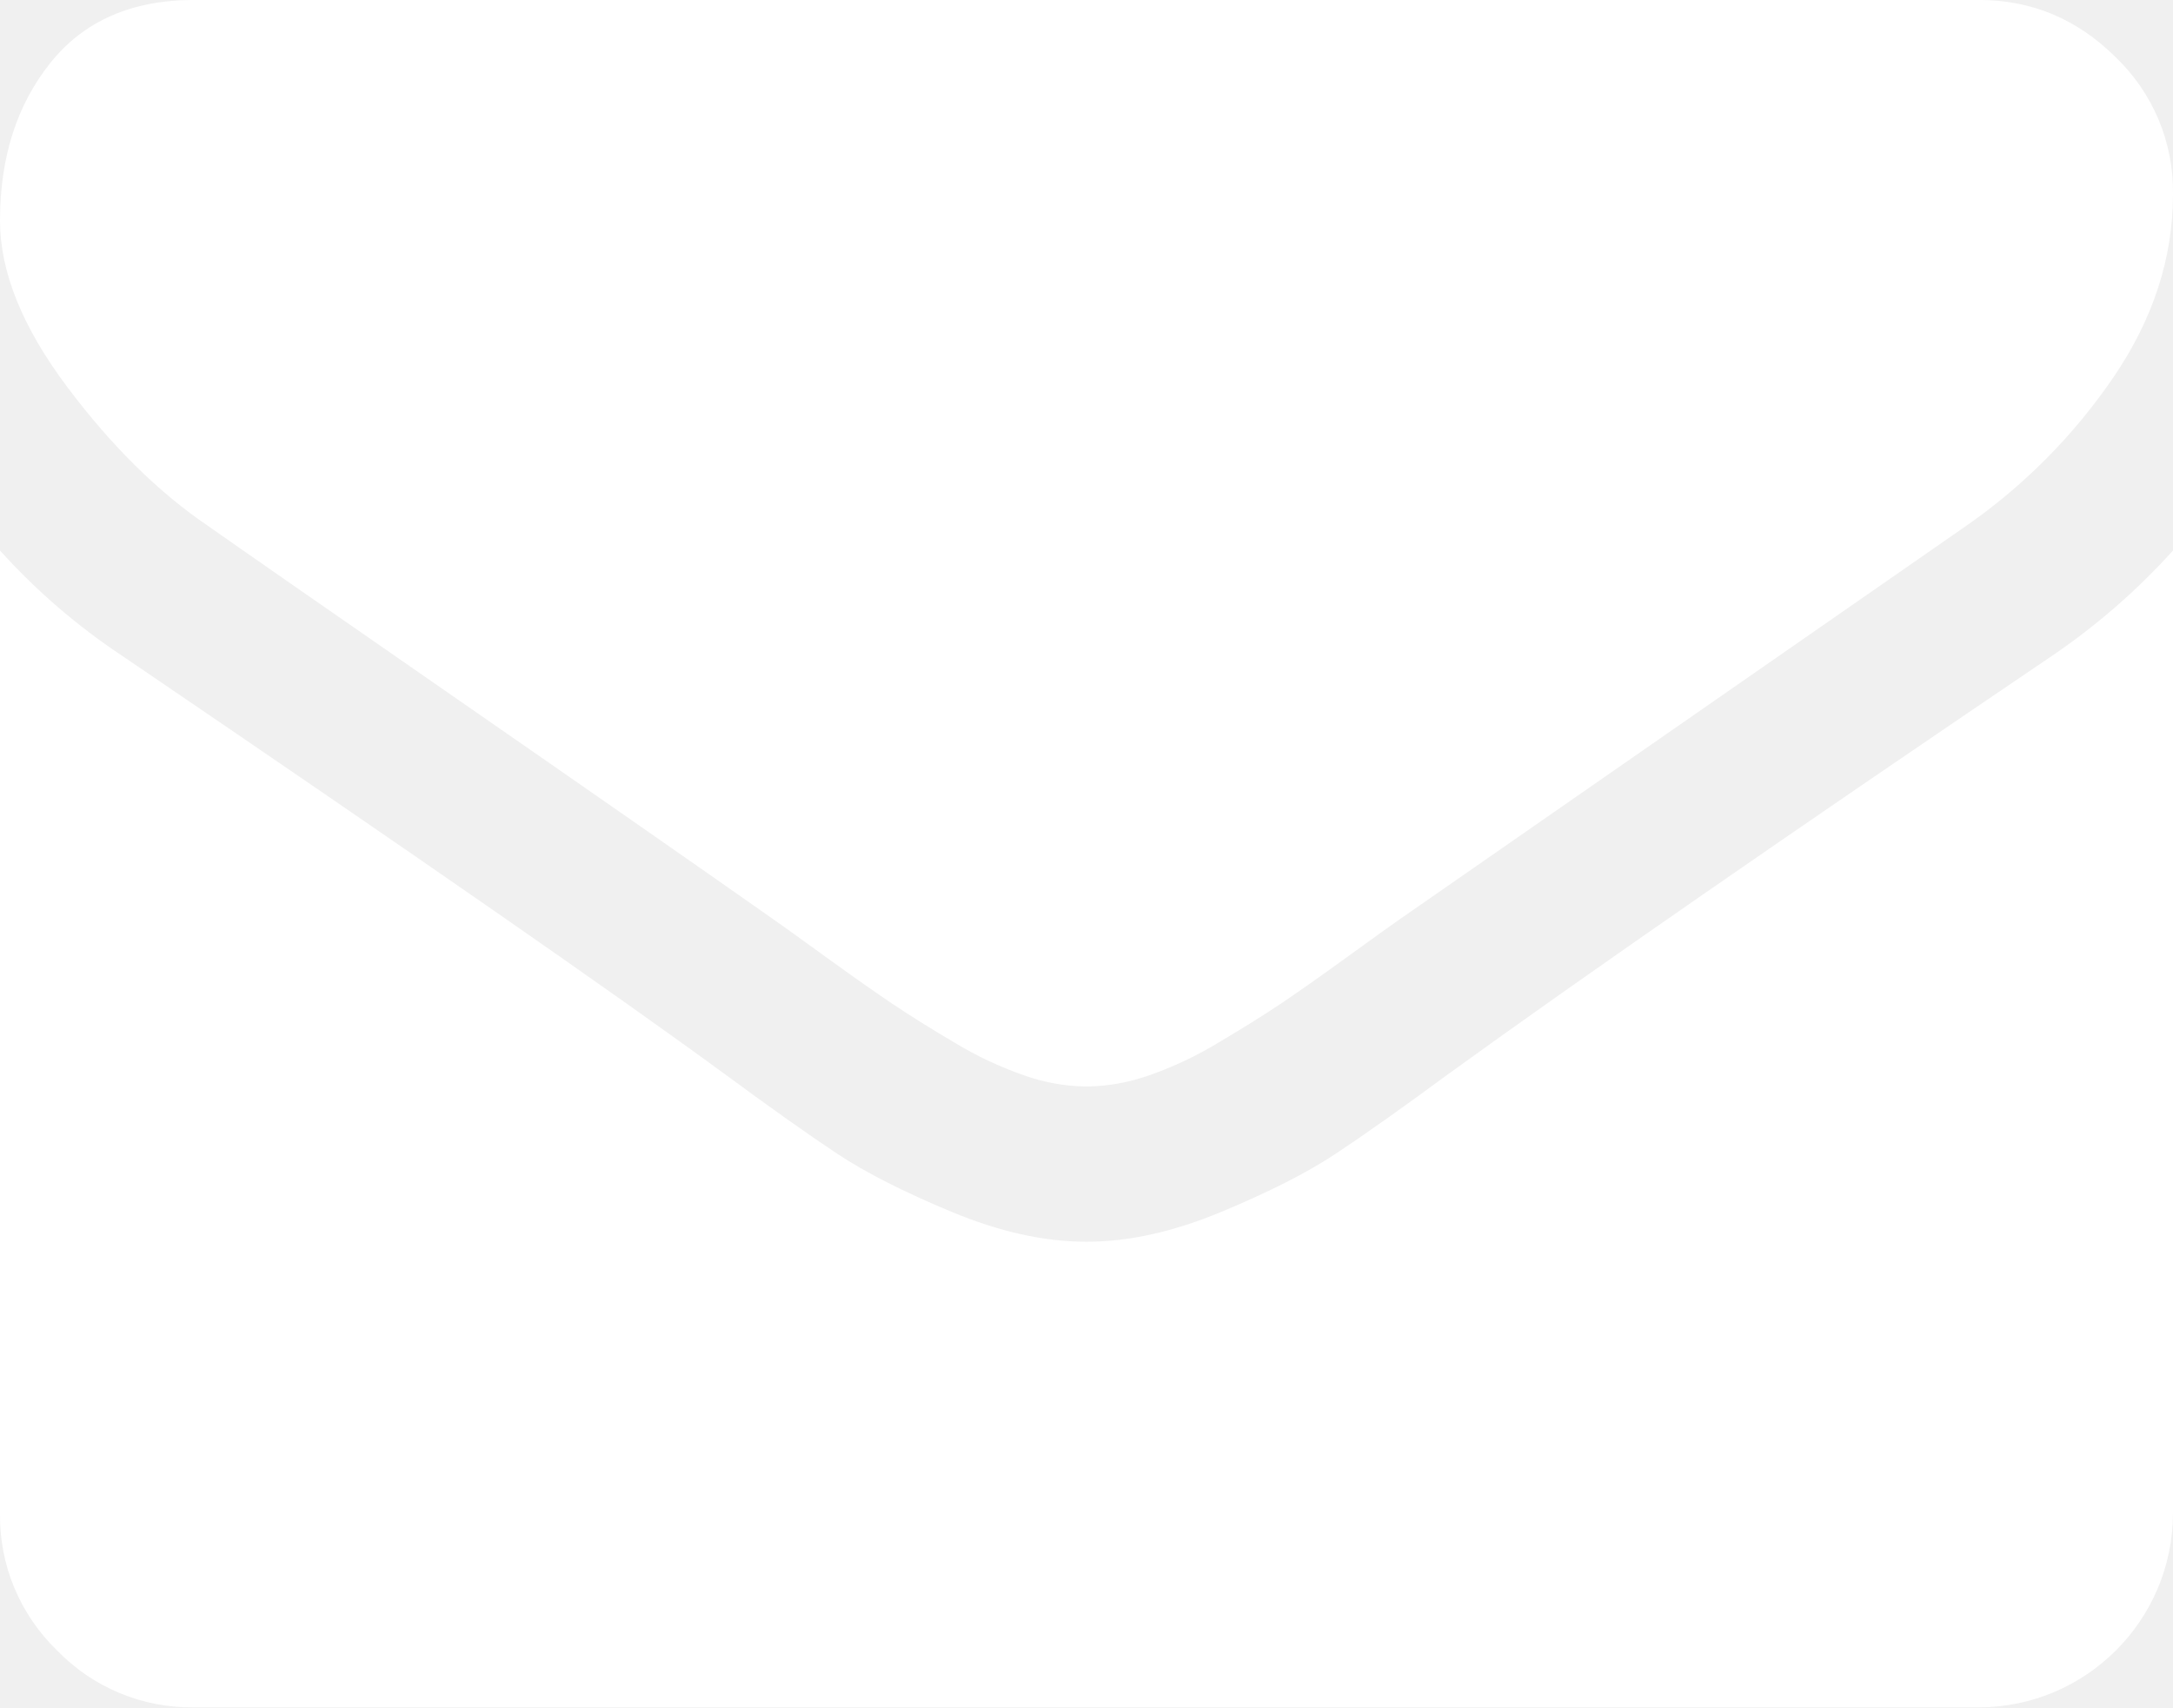
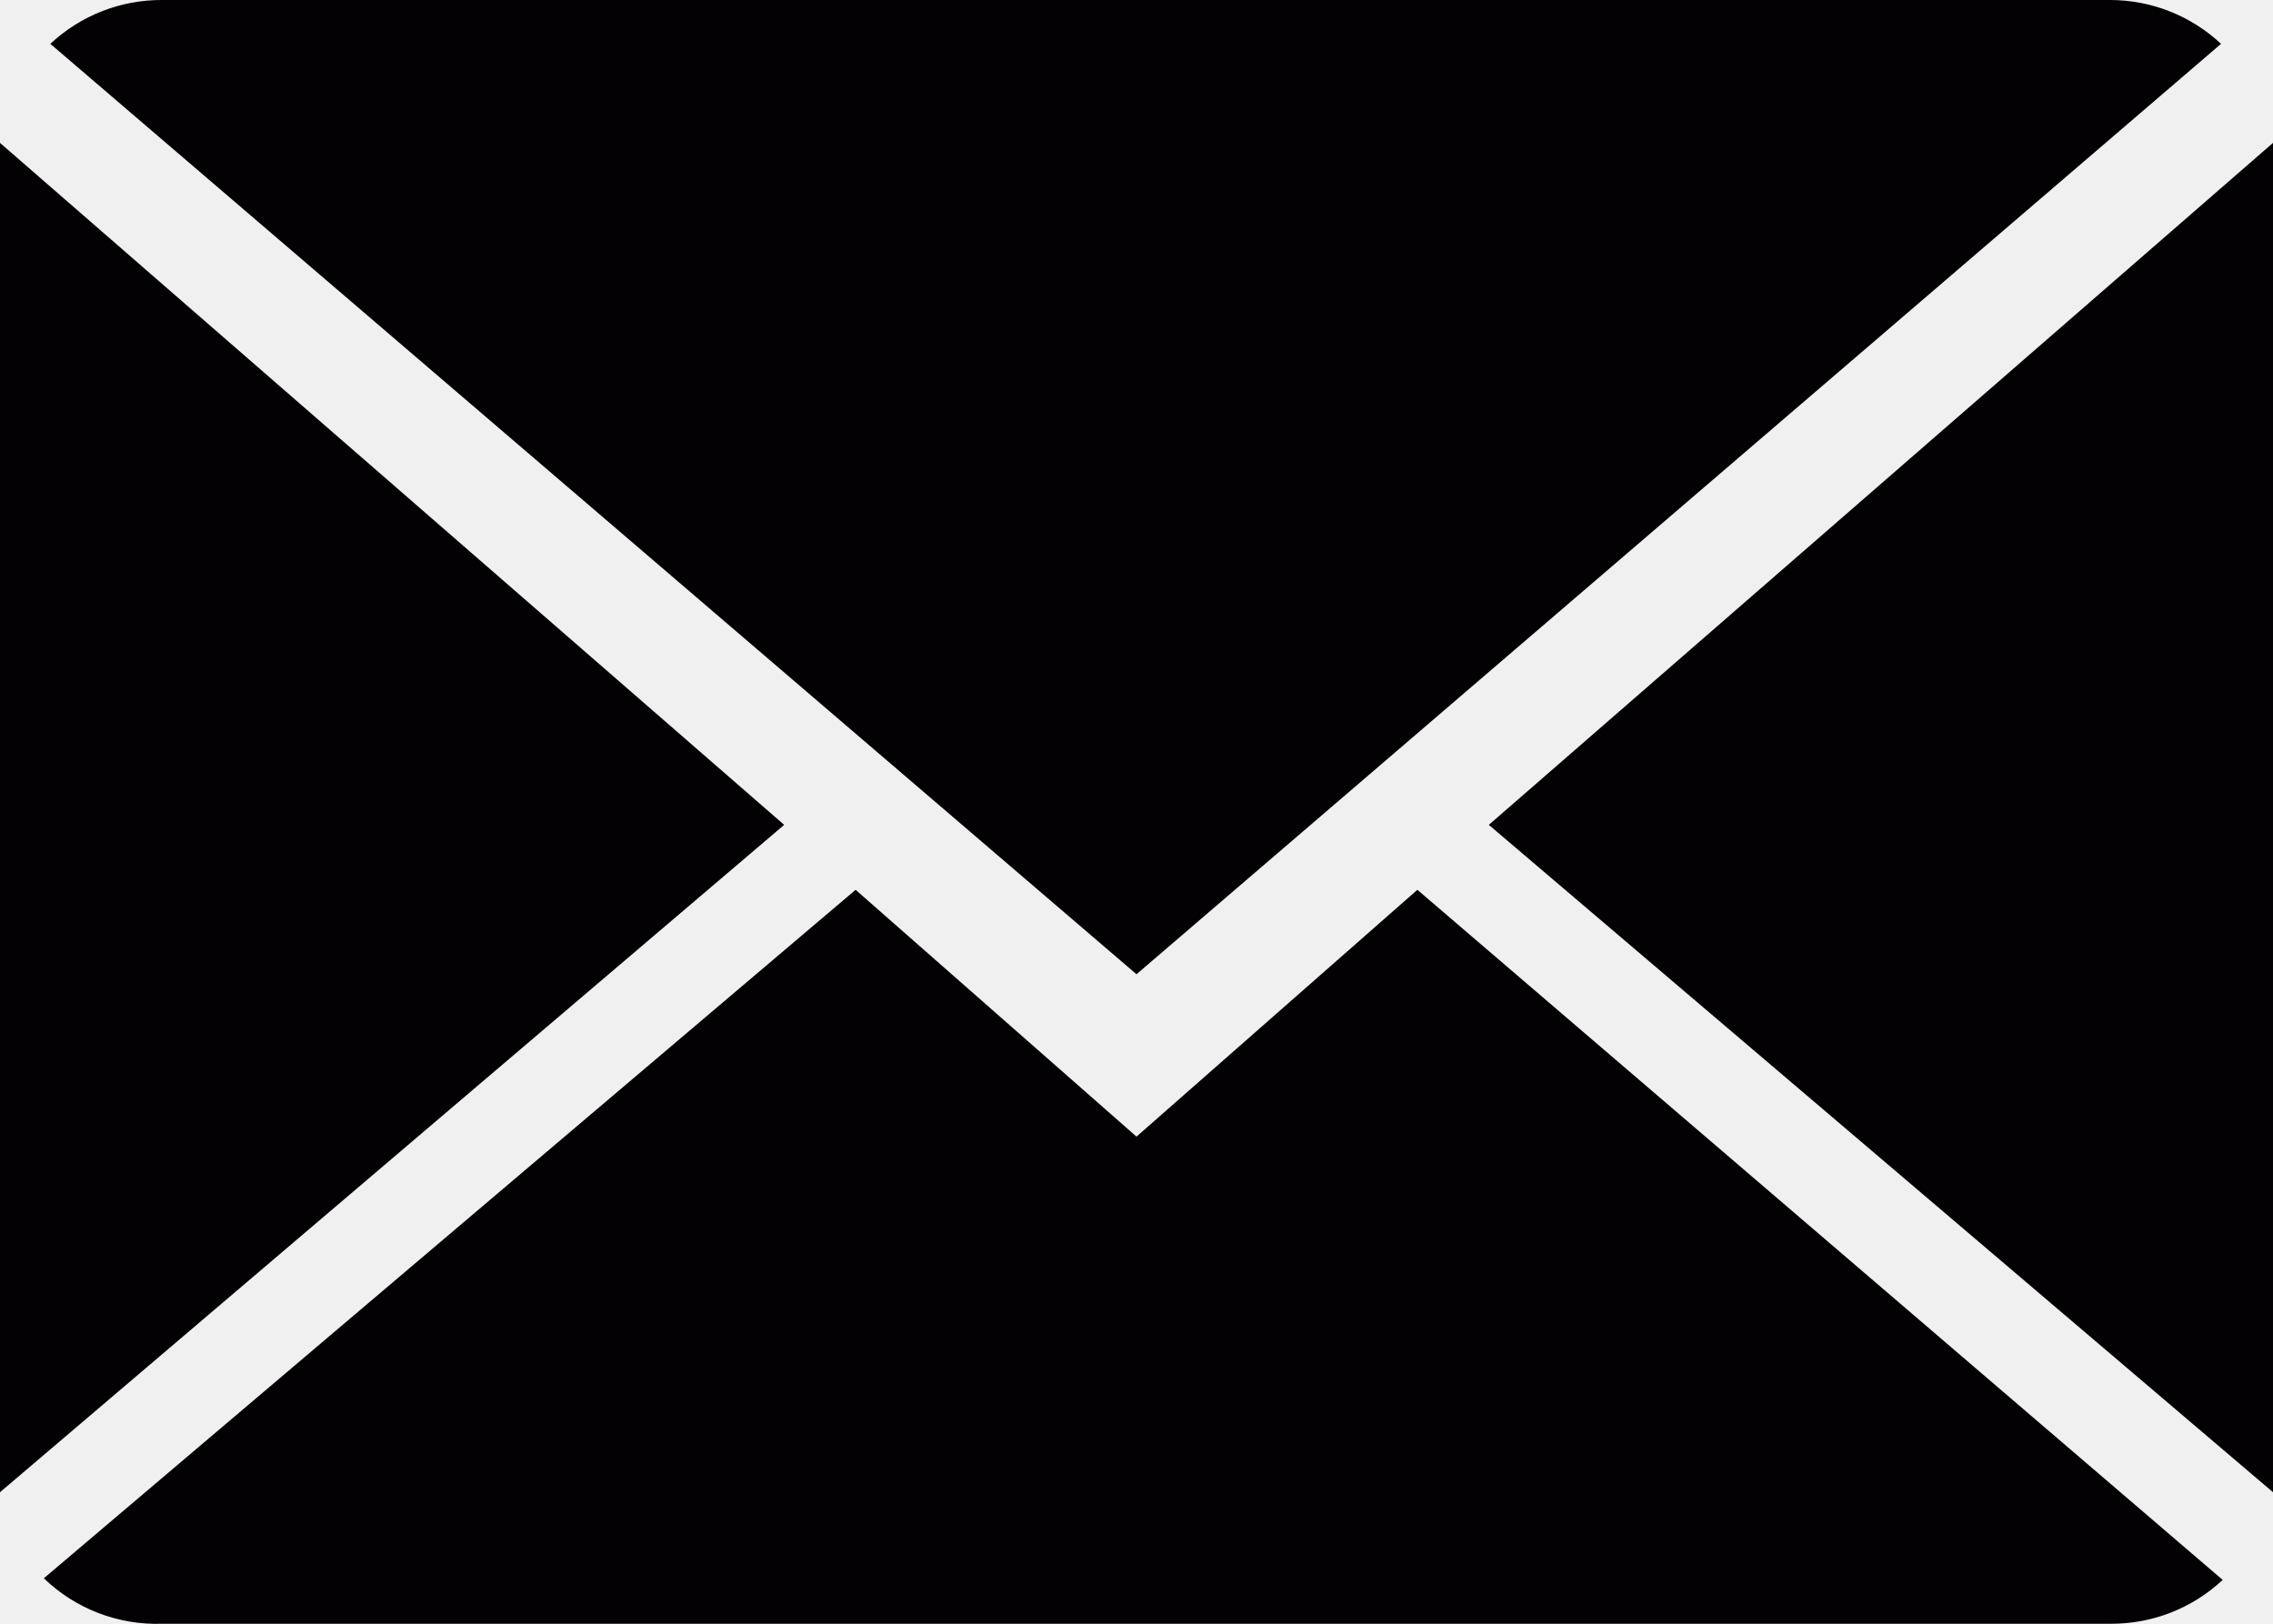
- <svg xmlns="http://www.w3.org/2000/svg" id="Capa_1" data-name="Capa 1" viewBox="0 0 512 402.28">
+ <svg xmlns="http://www.w3.org/2000/svg" id="Capa_1" data-name="Capa 1" viewBox="0 0 14 10">
  <defs>
-     <style>.cls-1{fill:#fff}</style>
+     <style>.cls-1{fill:#030104}</style>
  </defs>
-   <path class="cls-1" d="M49.14 178.86q9.72 6.86 58.57 40.71t74.86 52.14q2.86 2 12.14 8.72t15.43 10.86q6.14 4.14 14.86 9.28a86.2 86.2 0 0 0 16.43 7.71 45.27 45.27 0 0 0 14.29 2.57h.58a45.31 45.31 0 0 0 14.29-2.57 86.29 86.29 0 0 0 16.41-7.71q8.71-5.15 14.86-9.28t15.43-10.86q9.28-6.72 12.14-8.72 26.28-18.28 133.71-92.86A135.73 135.73 0 0 0 498 143.71q14-20.56 14-43.14a43.79 43.79 0 0 0-13.57-32.29q-13.57-13.43-32.14-13.43H45.71q-22 0-33.86 14.85T0 106.86q0 18 15.71 39t33.43 33z" transform="translate(0 -54.86)" />
-   <path class="cls-1" d="M483.43 209.43Q389.72 272.85 341.14 308q-16.29 12-26.43 18.71t-27 13.71q-16.85 7-31.42 7h-.58q-14.57 0-31.43-7t-27-13.71Q187.15 320 170.86 308q-38.57-28.28-142-98.57A151.34 151.34 0 0 1 0 184.57v226.85a44 44 0 0 0 13.43 32.29 44 44 0 0 0 32.29 13.43h420.57A45.85 45.85 0 0 0 512 411.42V184.57a157.55 157.55 0 0 1-28.57 24.86z" transform="translate(0 -54.86)" />
+   <path class="cls-1" d="M7 9L5.27 7.48l-5 4.24A1 1 0 0 0 1 12h12a1 1 0 0 0 .69-.27L8.73 7.48z" transform="translate(0 -2)" />
+   <path class="cls-1" d="M13.68 2.27A1 1 0 0 0 13 2H1a1 1 0 0 0-.69.27L7 8z" transform="translate(0 -2)" />
+   <path class="cls-1" d="M0 .88v8.31l4.83-4.11L0 .88zm9.17 4.2L14 9.19V.88l-4.83 4.2z" />
</svg>
